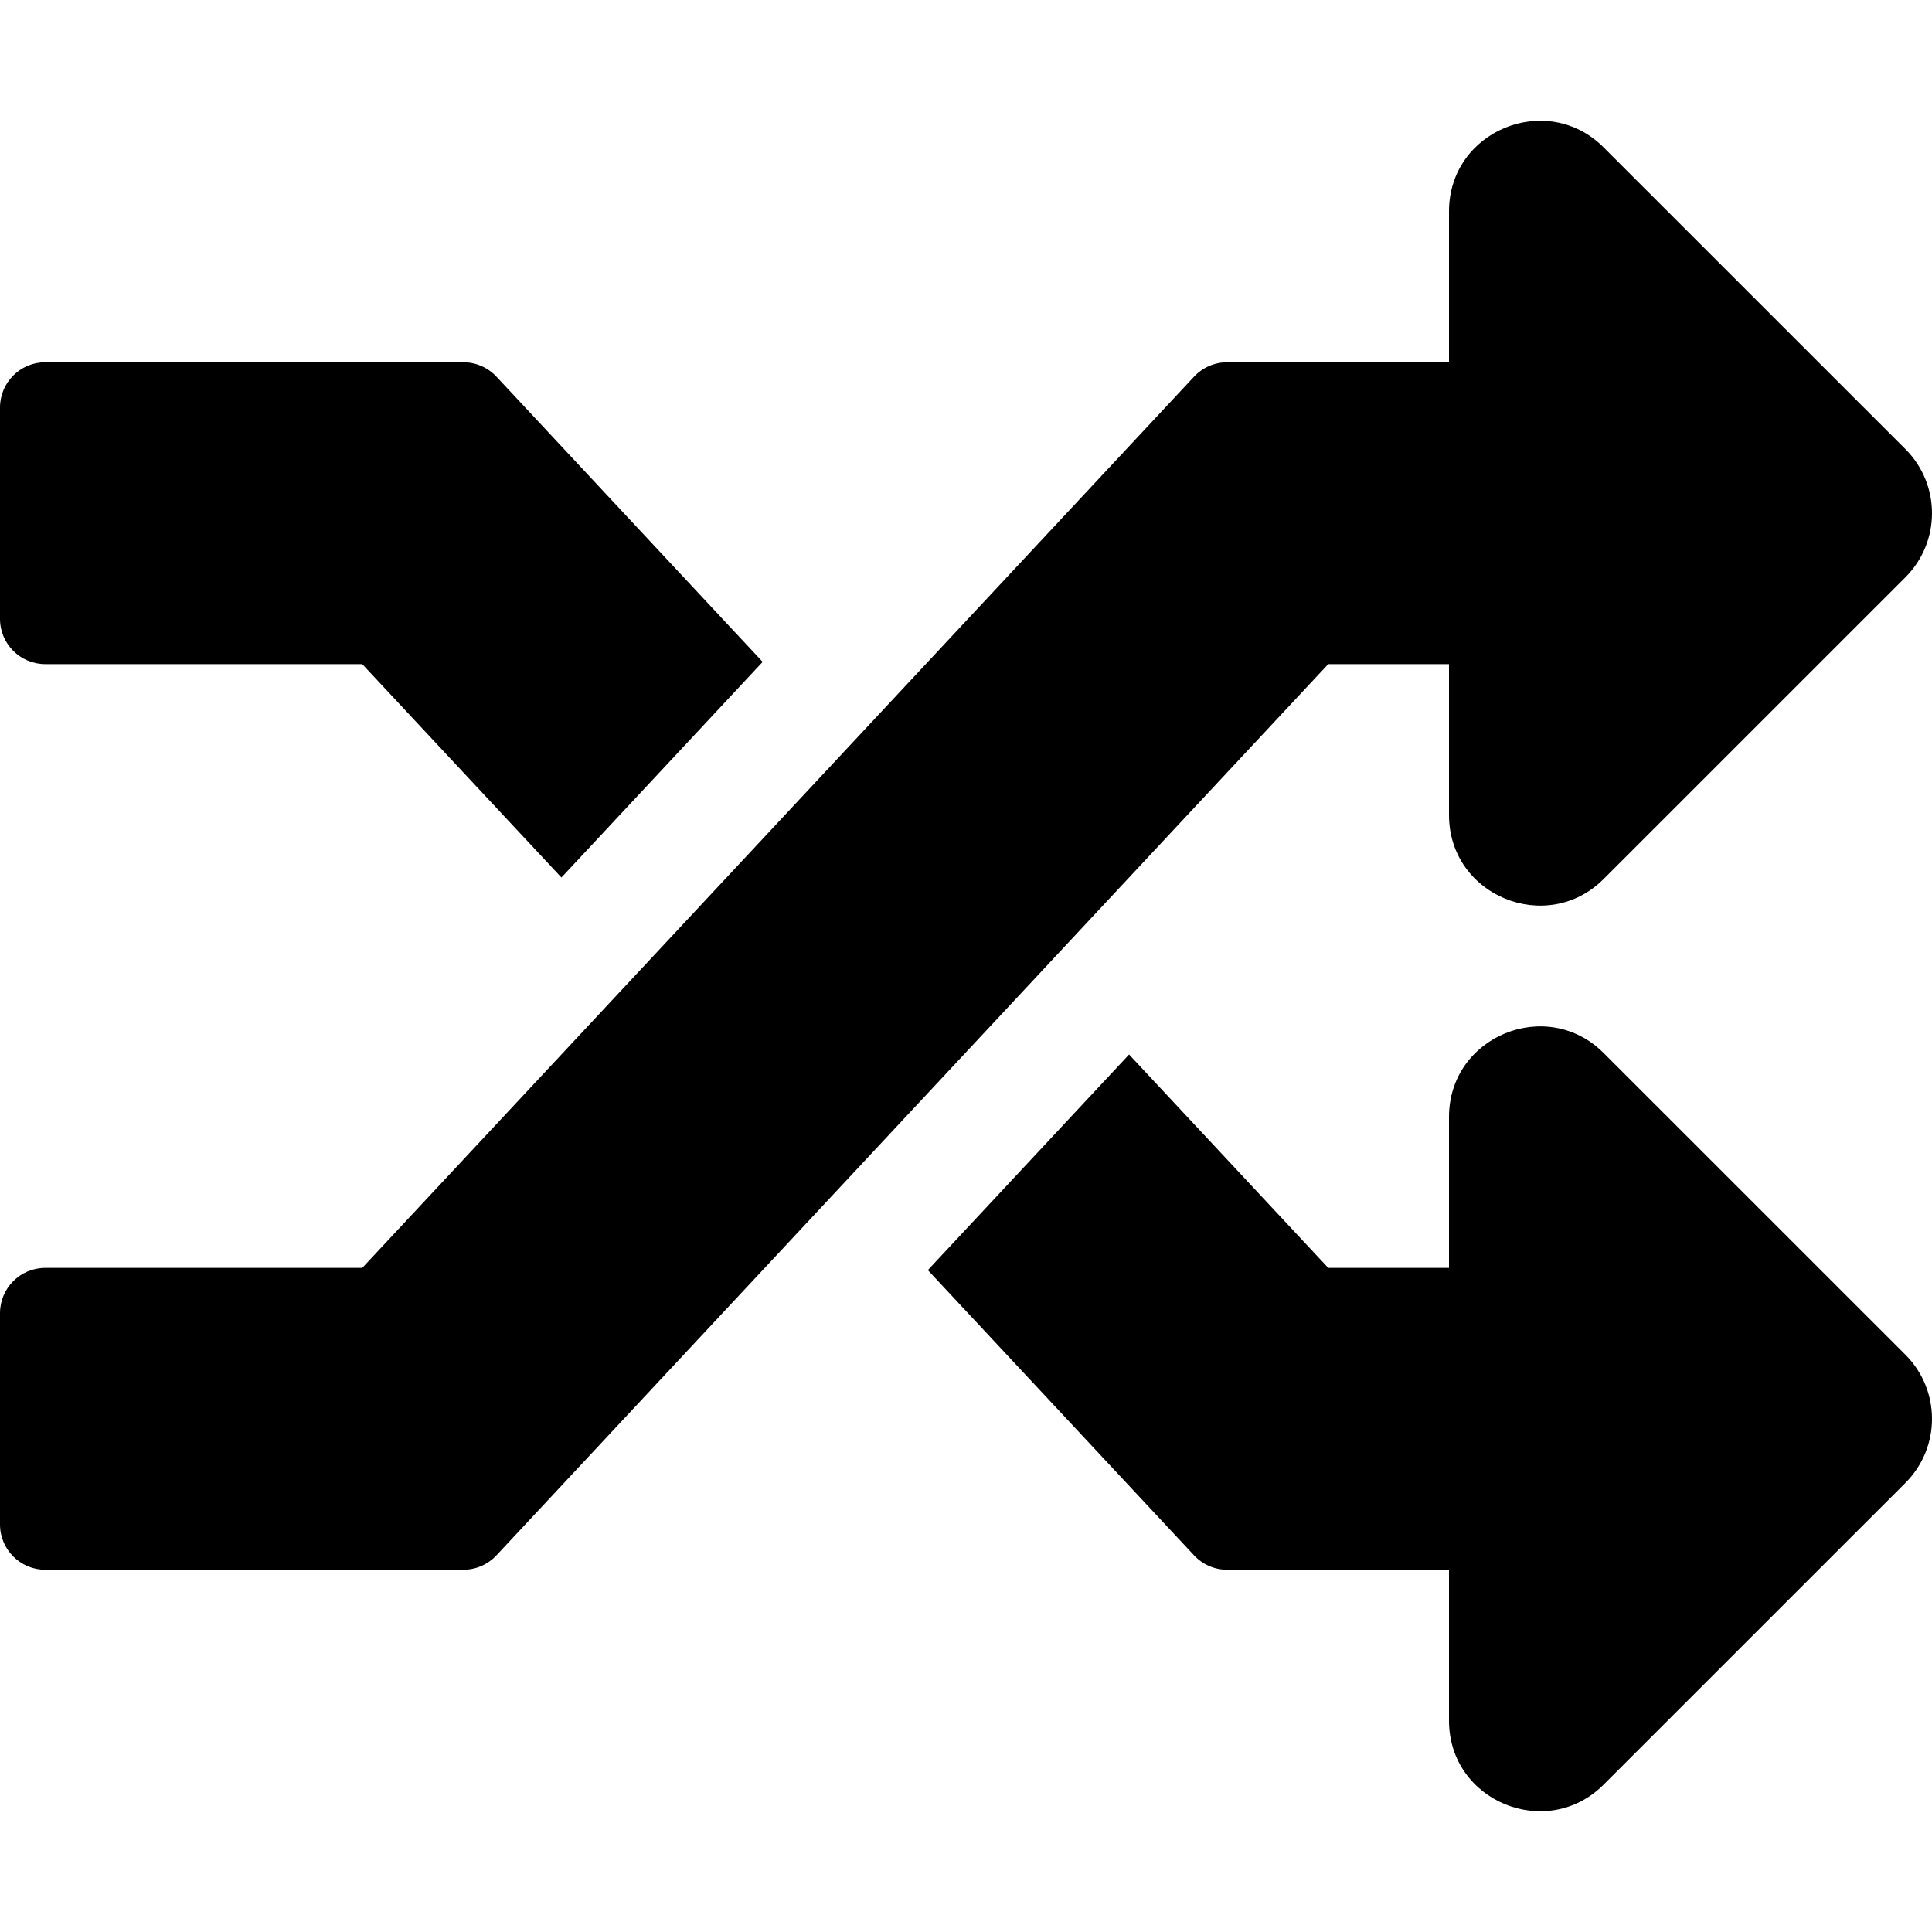
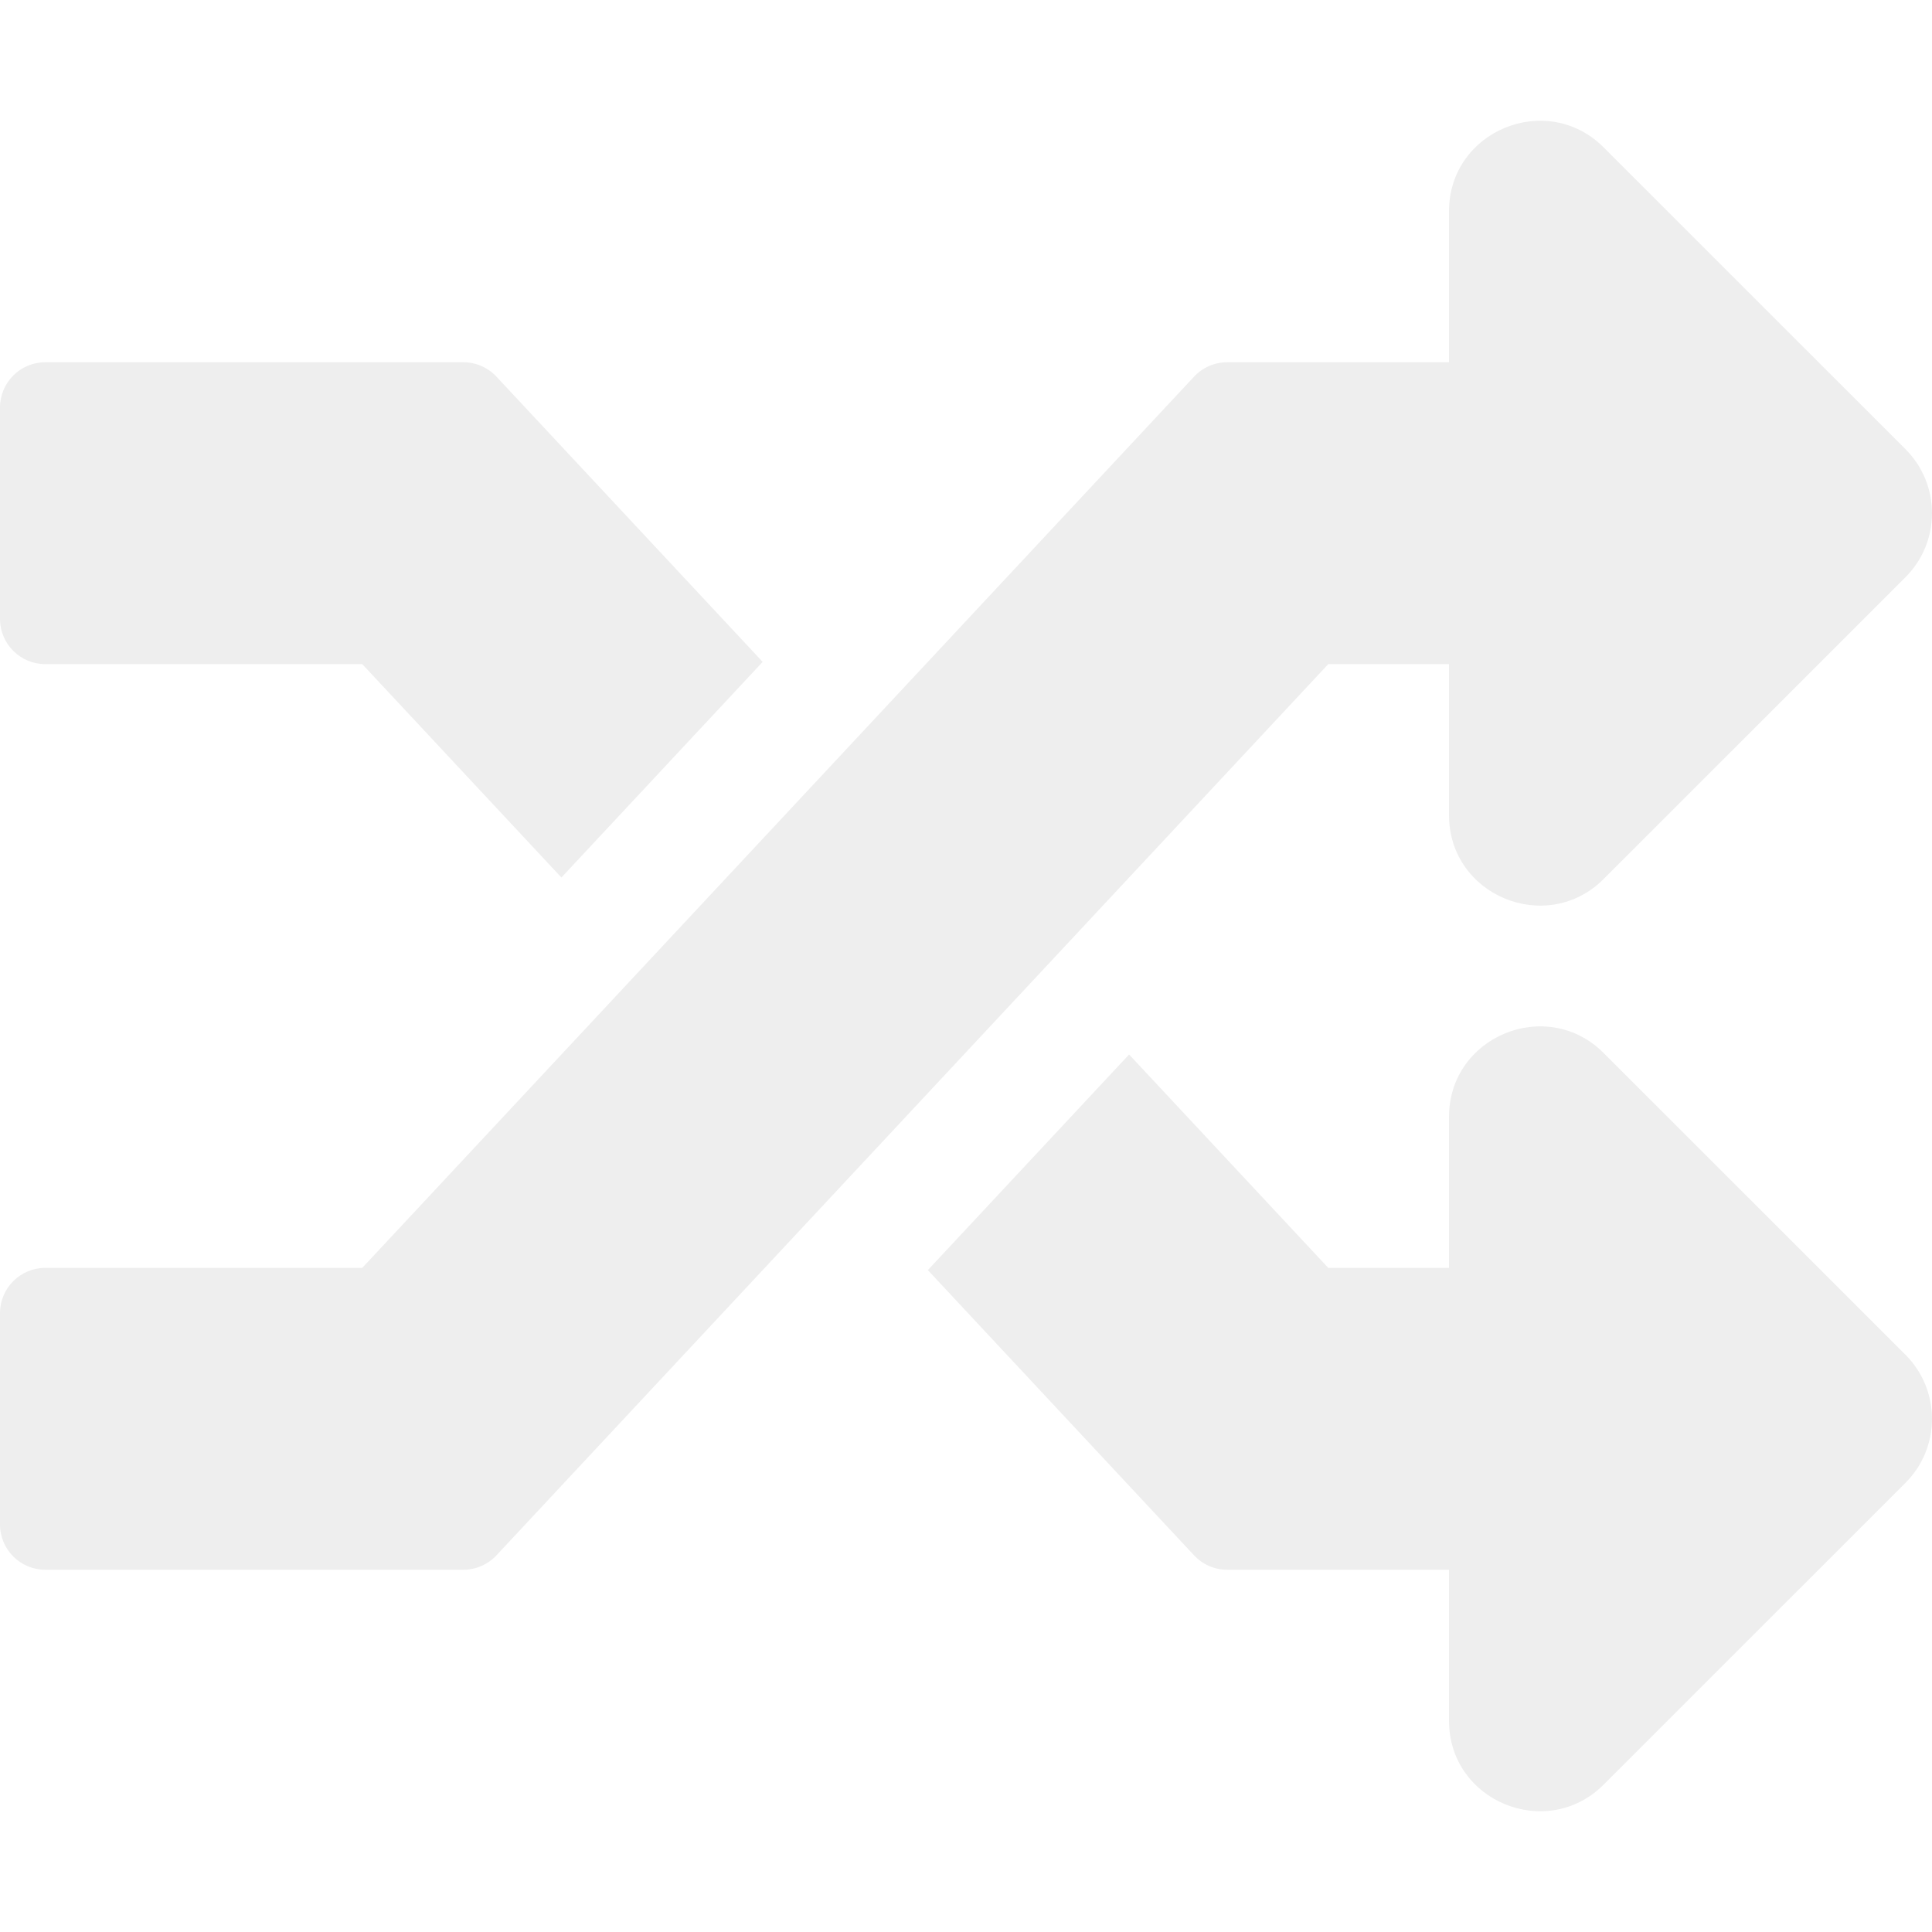
<svg xmlns="http://www.w3.org/2000/svg" aria-hidden="true" focusable="false" data-prefix="fas" data-icon="random" class="svg-inline--fa fa-random fa-w-16" role="img" viewBox="0 0 512 512">
-   <path fill="currentColor" d="M504.971 359.029c9.373 9.373 9.373 24.569 0 33.941l-80 79.984c-15.01 15.01-40.971 4.49-40.971-16.971V416h-58.785a12.004 12.004 0 0 1-8.773-3.812l-70.556-75.596 53.333-57.143L352 336h32v-39.981c0-21.438 25.943-31.998 40.971-16.971l80 79.981zM12 176h84l52.781 56.551 53.333-57.143-70.556-75.596A11.999 11.999 0 0 0 122.785 96H12c-6.627 0-12 5.373-12 12v56c0 6.627 5.373 12 12 12zm372 0v39.984c0 21.46 25.961 31.98 40.971 16.971l80-79.984c9.373-9.373 9.373-24.569 0-33.941l-80-79.981C409.943 24.021 384 34.582 384 56.019V96h-58.785a12.004 12.004 0 0 0-8.773 3.812L96 336H12c-6.627 0-12 5.373-12 12v56c0 6.627 5.373 12 12 12h110.785c3.326 0 6.503-1.381 8.773-3.812L352 176h32z" />
+   <path fill="#eee" d="M504.971 359.029c9.373 9.373 9.373 24.569 0 33.941l-80 79.984c-15.01 15.01-40.971 4.49-40.971-16.971V416h-58.785a12.004 12.004 0 0 1-8.773-3.812l-70.556-75.596 53.333-57.143L352 336h32v-39.981c0-21.438 25.943-31.998 40.971-16.971l80 79.981zM12 176h84l52.781 56.551 53.333-57.143-70.556-75.596A11.999 11.999 0 0 0 122.785 96H12c-6.627 0-12 5.373-12 12v56c0 6.627 5.373 12 12 12zm372 0v39.984c0 21.46 25.961 31.98 40.971 16.971l80-79.984c9.373-9.373 9.373-24.569 0-33.941l-80-79.981C409.943 24.021 384 34.582 384 56.019V96h-58.785a12.004 12.004 0 0 0-8.773 3.812L96 336H12c-6.627 0-12 5.373-12 12v56c0 6.627 5.373 12 12 12h110.785c3.326 0 6.503-1.381 8.773-3.812L352 176h32z" />
</svg>
